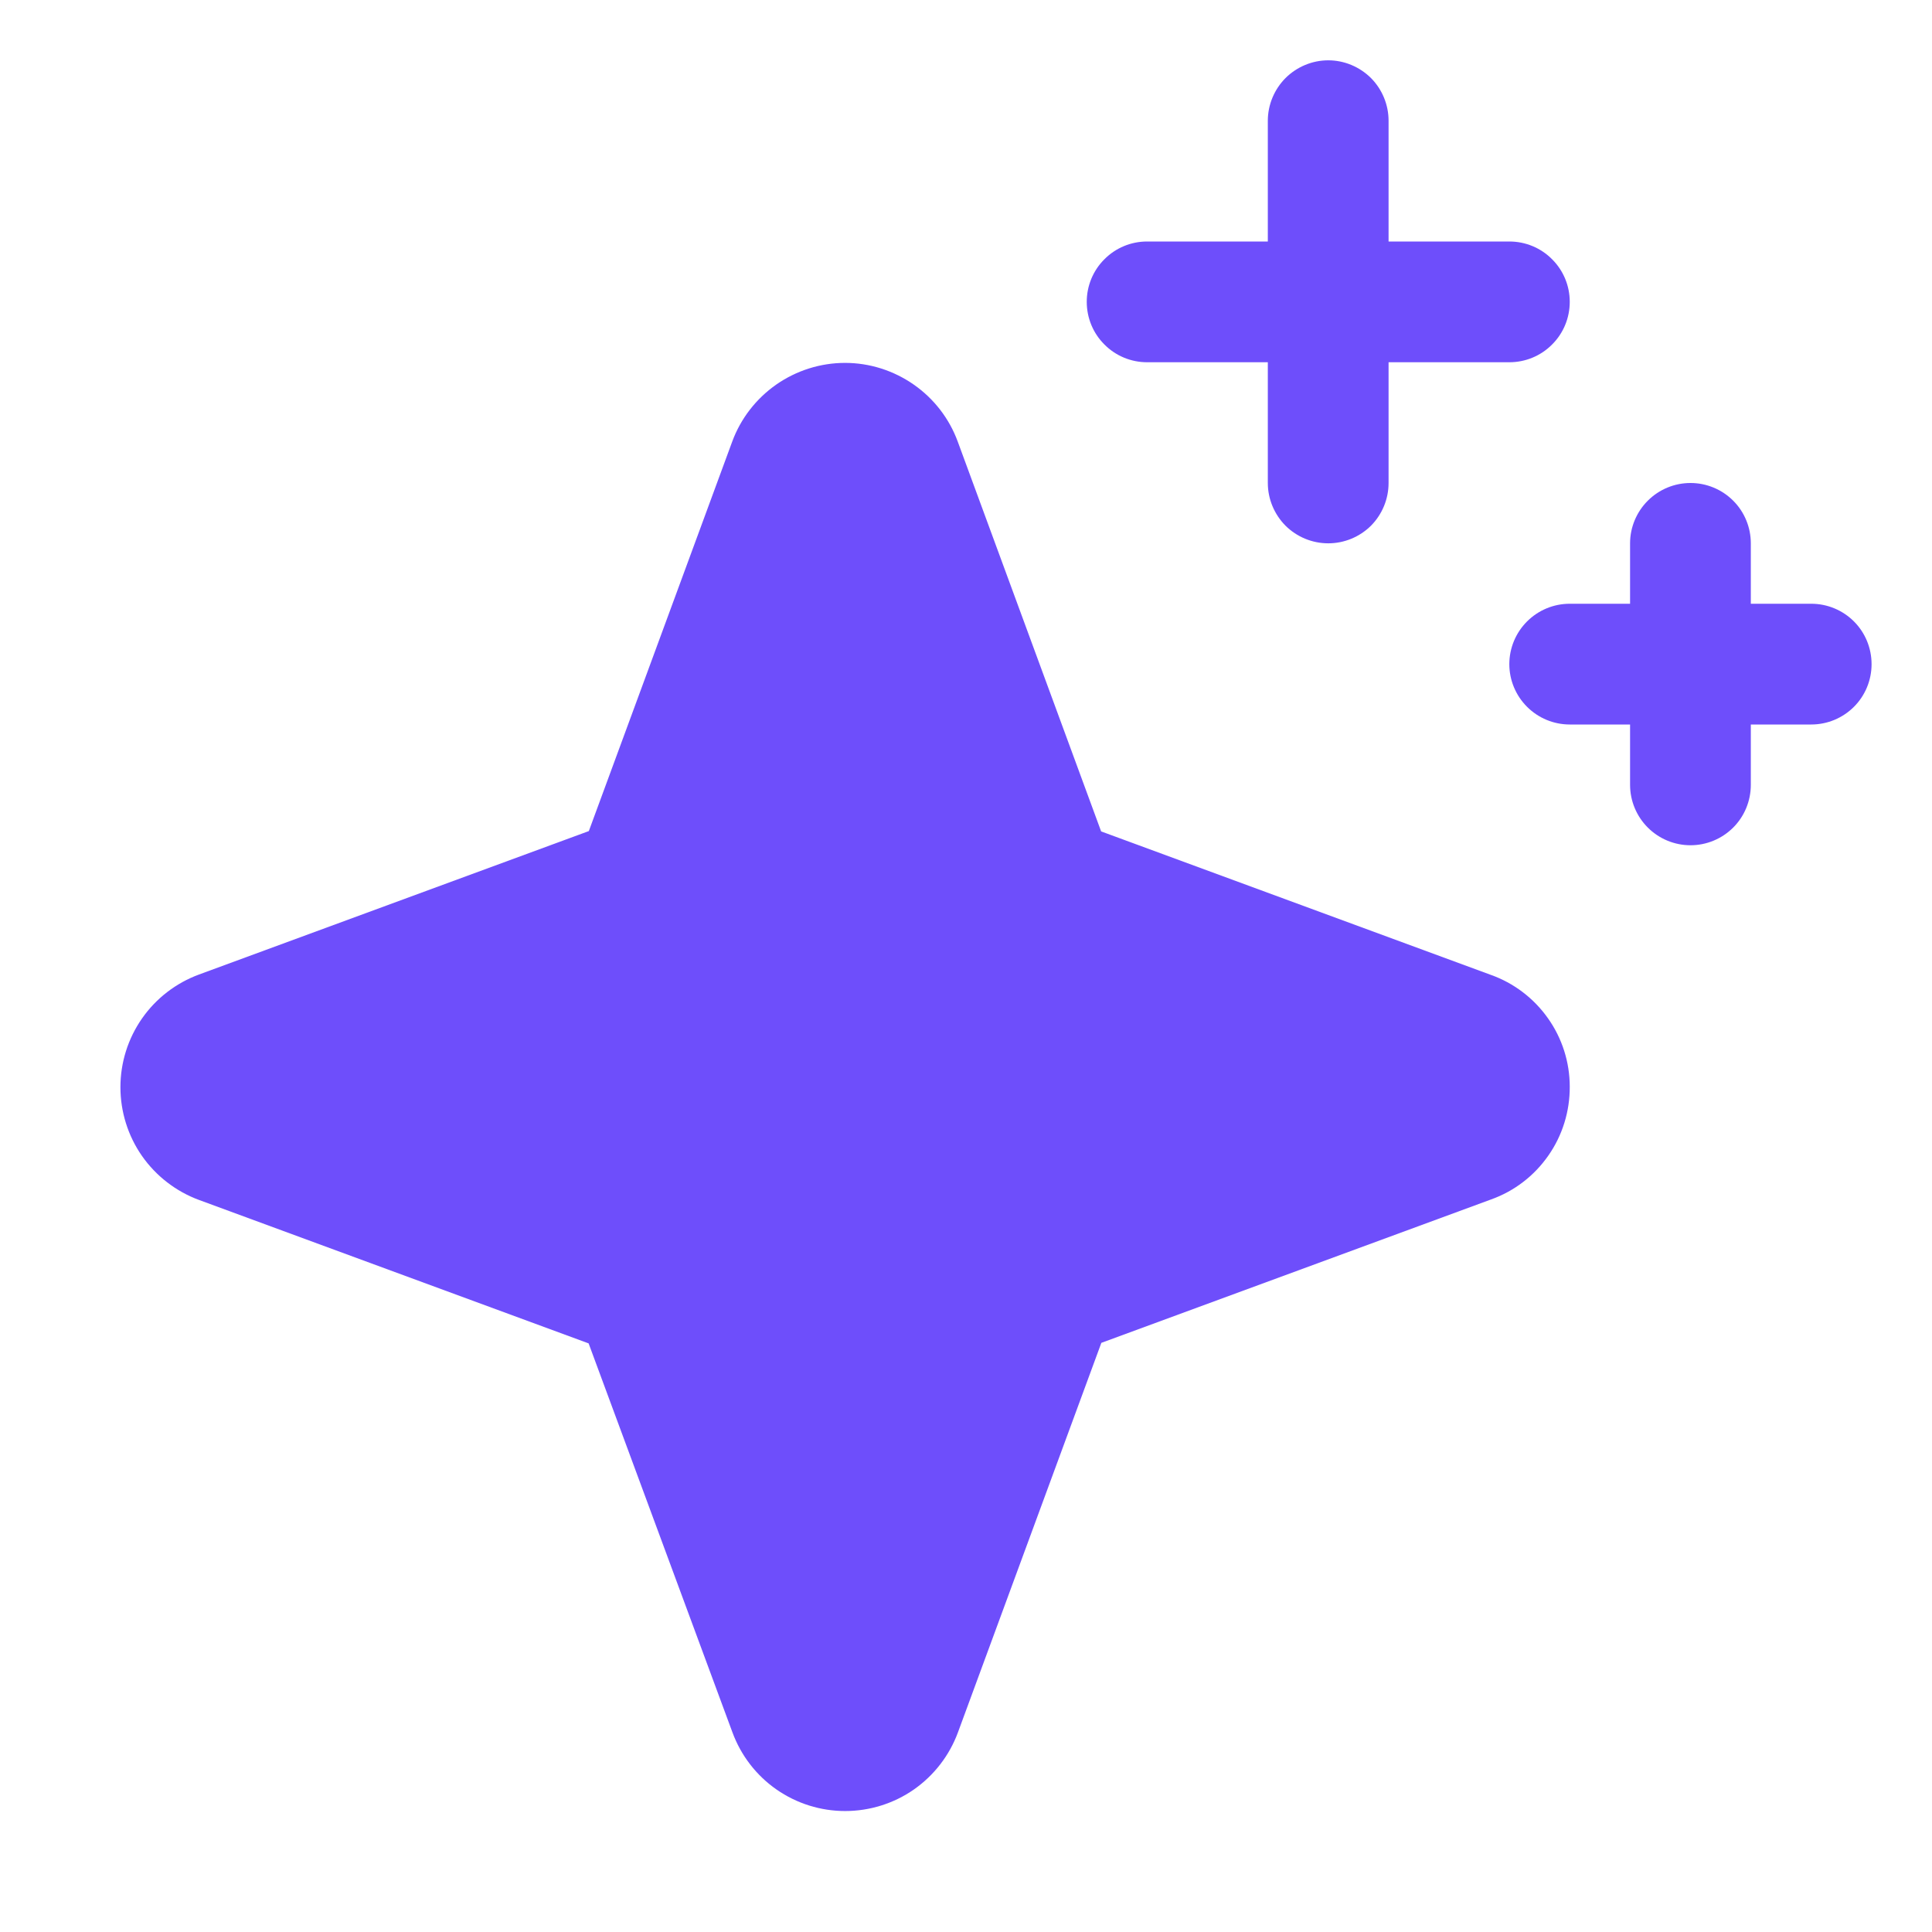
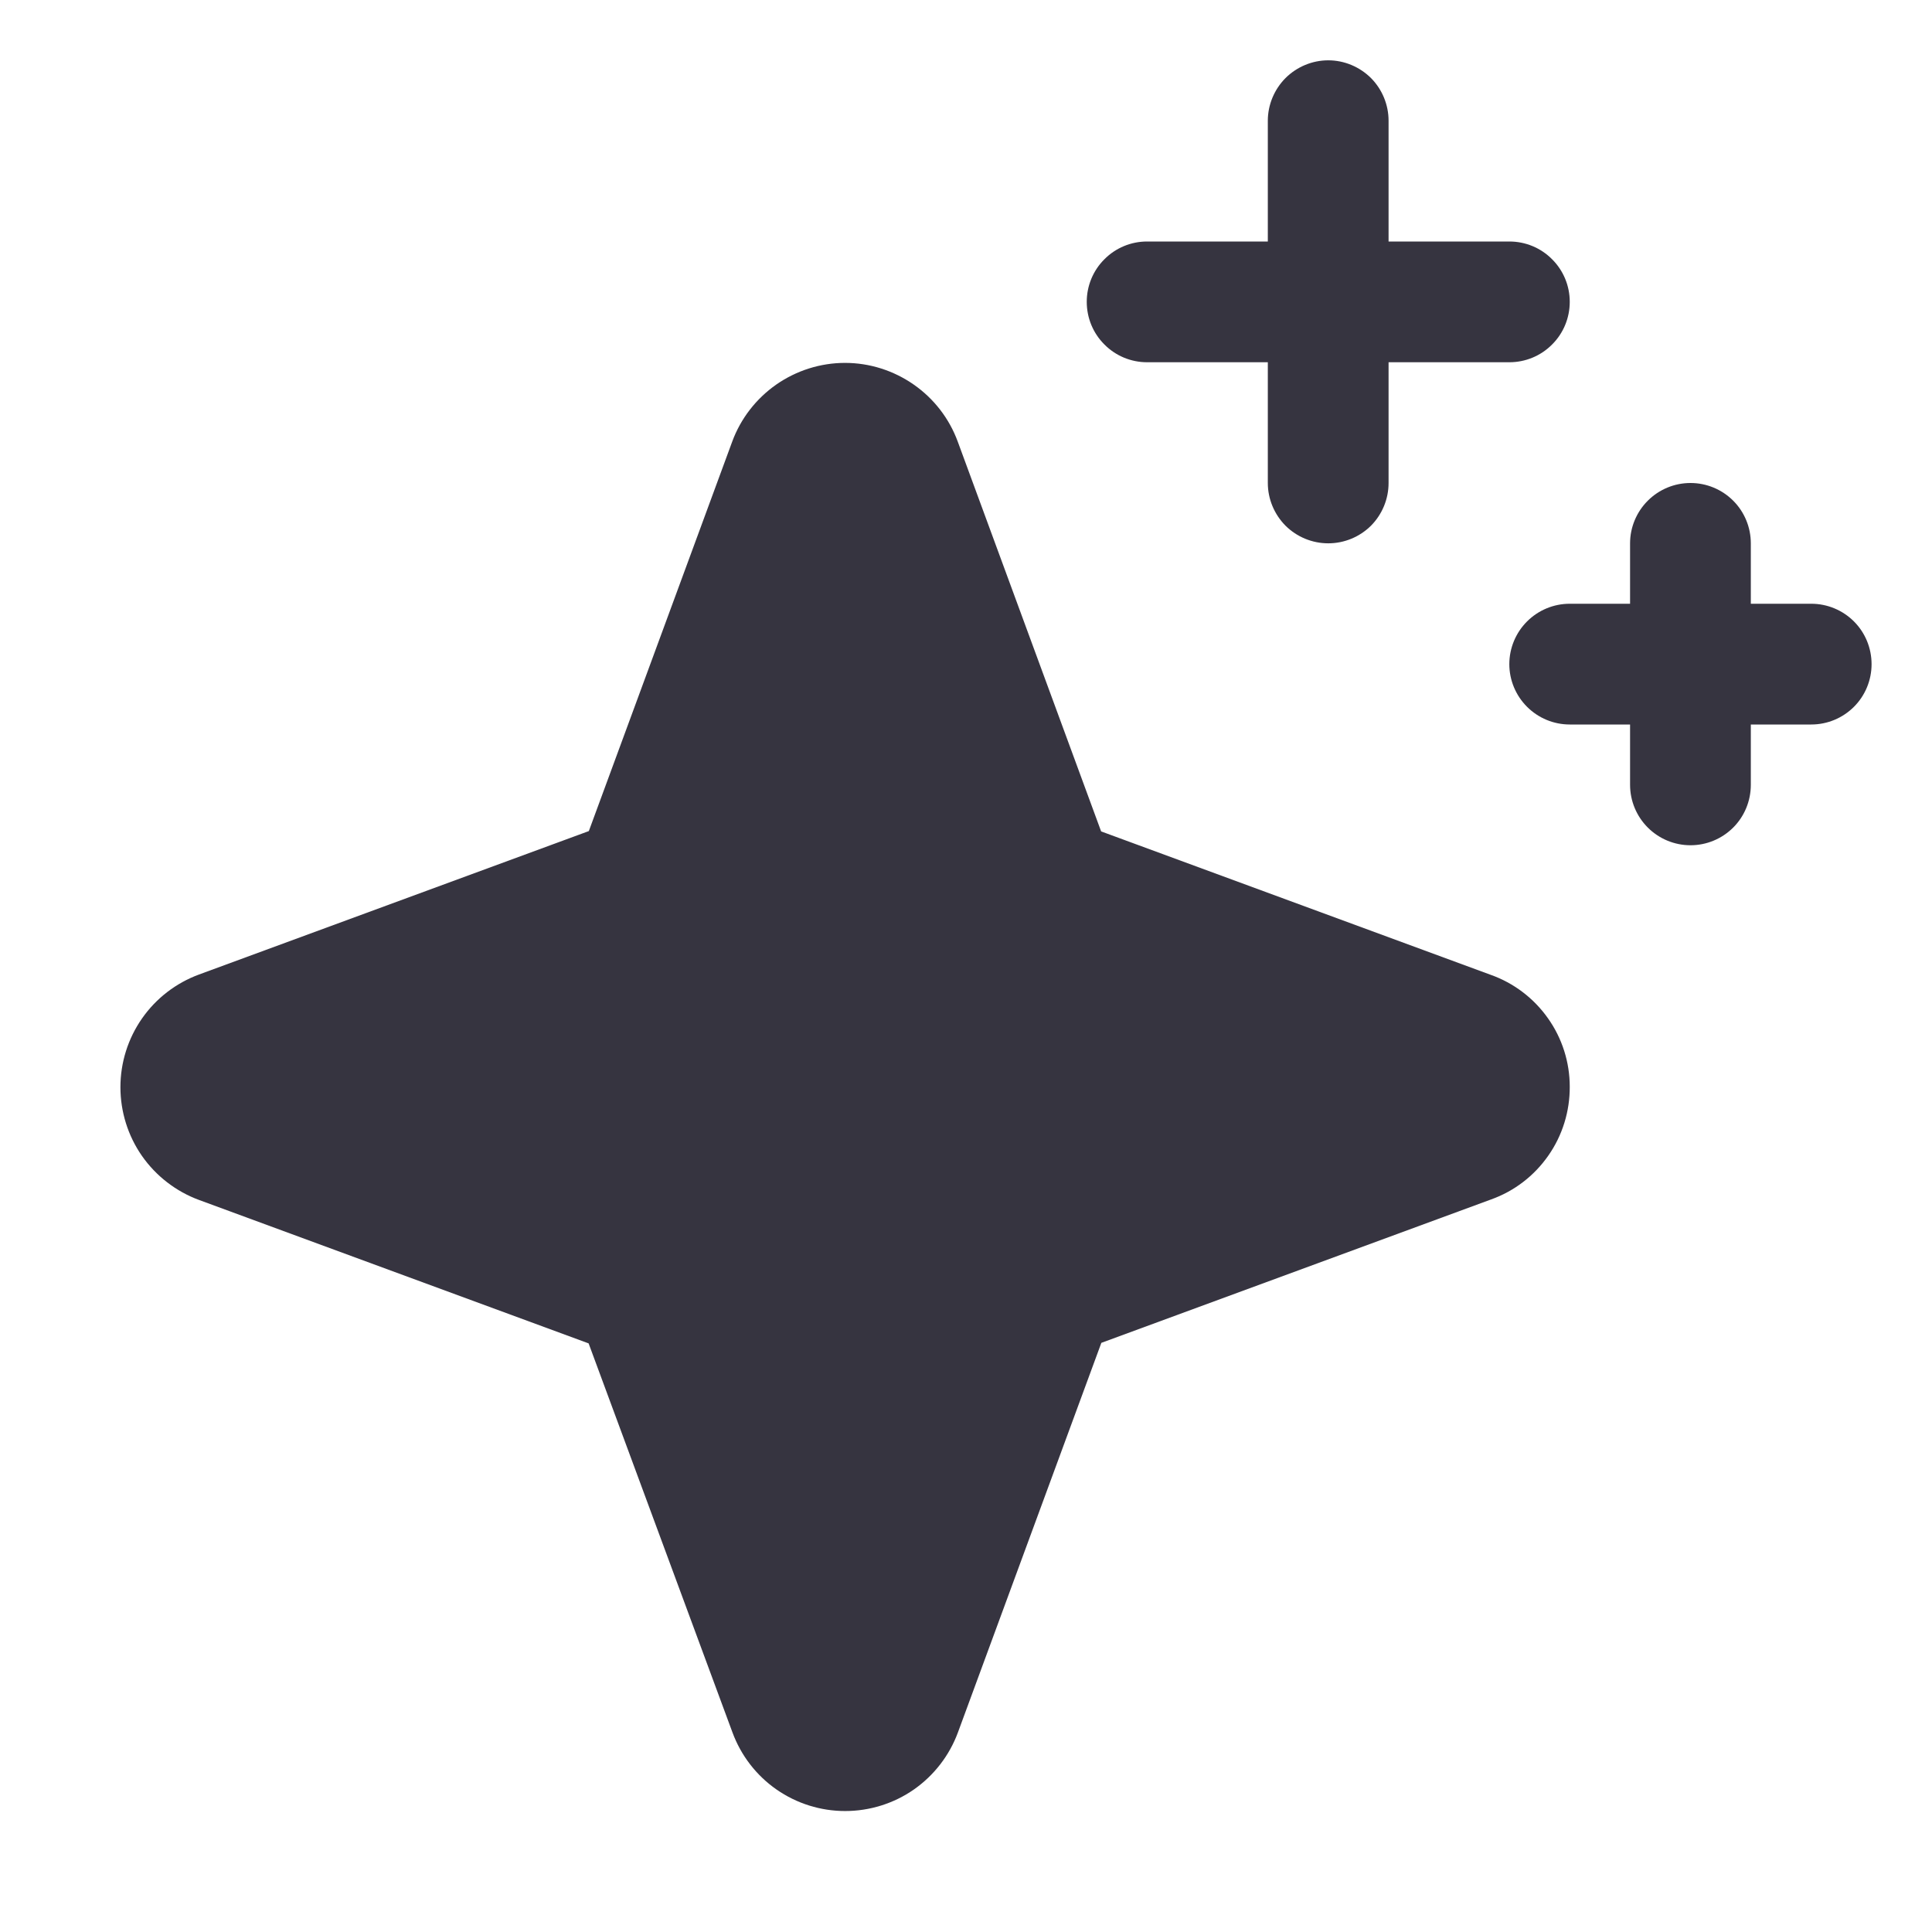
<svg xmlns="http://www.w3.org/2000/svg" preserveAspectRatio="xMidYMid meet" viewBox="0 0 18 18" fill="none">
-   <path d="M14.625 10.125C14.626 10.354 14.557 10.579 14.425 10.767C14.294 10.955 14.108 11.098 13.892 11.175L10.261 12.511L8.925 16.14C8.846 16.355 8.702 16.541 8.515 16.672C8.327 16.803 8.103 16.873 7.874 16.873C7.645 16.873 7.422 16.803 7.234 16.672C7.046 16.541 6.903 16.355 6.824 16.14L5.484 12.516L1.855 11.18C1.64 11.101 1.454 10.957 1.323 10.77C1.192 10.582 1.122 10.358 1.122 10.129C1.122 9.9 1.192 9.677 1.323 9.489C1.454 9.301 1.64 9.158 1.855 9.079L5.486 7.743L6.822 4.114C6.901 3.899 7.045 3.714 7.232 3.583C7.42 3.452 7.644 3.381 7.873 3.381C8.102 3.381 8.325 3.452 8.513 3.583C8.701 3.714 8.844 3.899 8.923 4.114L10.259 7.746L13.888 9.082C14.103 9.158 14.29 9.3 14.422 9.487C14.554 9.673 14.625 9.896 14.625 10.125ZM10.687 3.375H11.812V4.5C11.812 4.649 11.872 4.792 11.977 4.898C12.083 5.003 12.226 5.062 12.375 5.062C12.524 5.062 12.667 5.003 12.773 4.898C12.878 4.792 12.937 4.649 12.937 4.5V3.375H14.062C14.212 3.375 14.355 3.316 14.46 3.21C14.566 3.105 14.625 2.962 14.625 2.812C14.625 2.663 14.566 2.52 14.46 2.415C14.355 2.309 14.212 2.25 14.062 2.25H12.937V1.125C12.937 0.976 12.878 0.833 12.773 0.727C12.667 0.622 12.524 0.562 12.375 0.562C12.226 0.562 12.083 0.622 11.977 0.727C11.872 0.833 11.812 0.976 11.812 1.125V2.25H10.687C10.538 2.25 10.395 2.309 10.29 2.415C10.184 2.52 10.125 2.663 10.125 2.812C10.125 2.962 10.184 3.105 10.29 3.21C10.395 3.316 10.538 3.375 10.687 3.375ZM16.875 5.625H16.312V5.062C16.312 4.913 16.253 4.77 16.148 4.665C16.042 4.559 15.899 4.5 15.75 4.5C15.601 4.5 15.458 4.559 15.352 4.665C15.247 4.77 15.187 4.913 15.187 5.062V5.625H14.625C14.476 5.625 14.333 5.684 14.227 5.79C14.122 5.895 14.062 6.038 14.062 6.188C14.062 6.337 14.122 6.48 14.227 6.585C14.333 6.691 14.476 6.75 14.625 6.75H15.187V7.312C15.187 7.462 15.247 7.605 15.352 7.71C15.458 7.816 15.601 7.875 15.75 7.875C15.899 7.875 16.042 7.816 16.148 7.71C16.253 7.605 16.312 7.462 16.312 7.312V6.75H16.875C17.024 6.75 17.167 6.691 17.273 6.585C17.378 6.48 17.437 6.337 17.437 6.188C17.437 6.038 17.378 5.895 17.273 5.79C17.167 5.684 17.024 5.625 16.875 5.625Z" fill="#6E4EFB" />
+   <path d="M14.625 10.125C14.626 10.354 14.557 10.579 14.425 10.767C14.294 10.955 14.108 11.098 13.892 11.175L10.261 12.511L8.925 16.14C8.846 16.355 8.702 16.541 8.515 16.672C8.327 16.803 8.103 16.873 7.874 16.873C7.645 16.873 7.422 16.803 7.234 16.672C7.046 16.541 6.903 16.355 6.824 16.14L5.484 12.516L1.855 11.18C1.64 11.101 1.454 10.957 1.323 10.77C1.192 10.582 1.122 10.358 1.122 10.129C1.122 9.9 1.192 9.677 1.323 9.489C1.454 9.301 1.64 9.158 1.855 9.079L5.486 7.743L6.822 4.114C6.901 3.899 7.045 3.714 7.232 3.583C7.42 3.452 7.644 3.381 7.873 3.381C8.102 3.381 8.325 3.452 8.513 3.583C8.701 3.714 8.844 3.899 8.923 4.114L10.259 7.746L13.888 9.082C14.103 9.158 14.29 9.3 14.422 9.487C14.554 9.673 14.625 9.896 14.625 10.125ZM10.687 3.375H11.812V4.5C11.812 4.649 11.872 4.792 11.977 4.898C12.083 5.003 12.226 5.062 12.375 5.062C12.524 5.062 12.667 5.003 12.773 4.898C12.878 4.792 12.937 4.649 12.937 4.5V3.375H14.062C14.212 3.375 14.355 3.316 14.46 3.21C14.566 3.105 14.625 2.962 14.625 2.812C14.625 2.663 14.566 2.52 14.46 2.415C14.355 2.309 14.212 2.25 14.062 2.25H12.937V1.125C12.937 0.976 12.878 0.833 12.773 0.727C12.667 0.622 12.524 0.562 12.375 0.562C12.226 0.562 12.083 0.622 11.977 0.727C11.872 0.833 11.812 0.976 11.812 1.125V2.25H10.687C10.538 2.25 10.395 2.309 10.29 2.415C10.184 2.52 10.125 2.663 10.125 2.812C10.125 2.962 10.184 3.105 10.29 3.21C10.395 3.316 10.538 3.375 10.687 3.375ZM16.875 5.625H16.312V5.062C16.312 4.913 16.253 4.77 16.148 4.665C16.042 4.559 15.899 4.5 15.75 4.5C15.601 4.5 15.458 4.559 15.352 4.665C15.247 4.77 15.187 4.913 15.187 5.062V5.625H14.625C14.476 5.625 14.333 5.684 14.227 5.79C14.122 5.895 14.062 6.038 14.062 6.188C14.062 6.337 14.122 6.48 14.227 6.585C14.333 6.691 14.476 6.75 14.625 6.75H15.187V7.312C15.187 7.462 15.247 7.605 15.352 7.71C15.458 7.816 15.601 7.875 15.75 7.875C15.899 7.875 16.042 7.816 16.148 7.71C16.253 7.605 16.312 7.462 16.312 7.312V6.75H16.875C17.024 6.75 17.167 6.691 17.273 6.585C17.378 6.48 17.437 6.337 17.437 6.188C17.437 6.038 17.378 5.895 17.273 5.79C17.167 5.684 17.024 5.625 16.875 5.625Z" fill="#363440" />
</svg>
